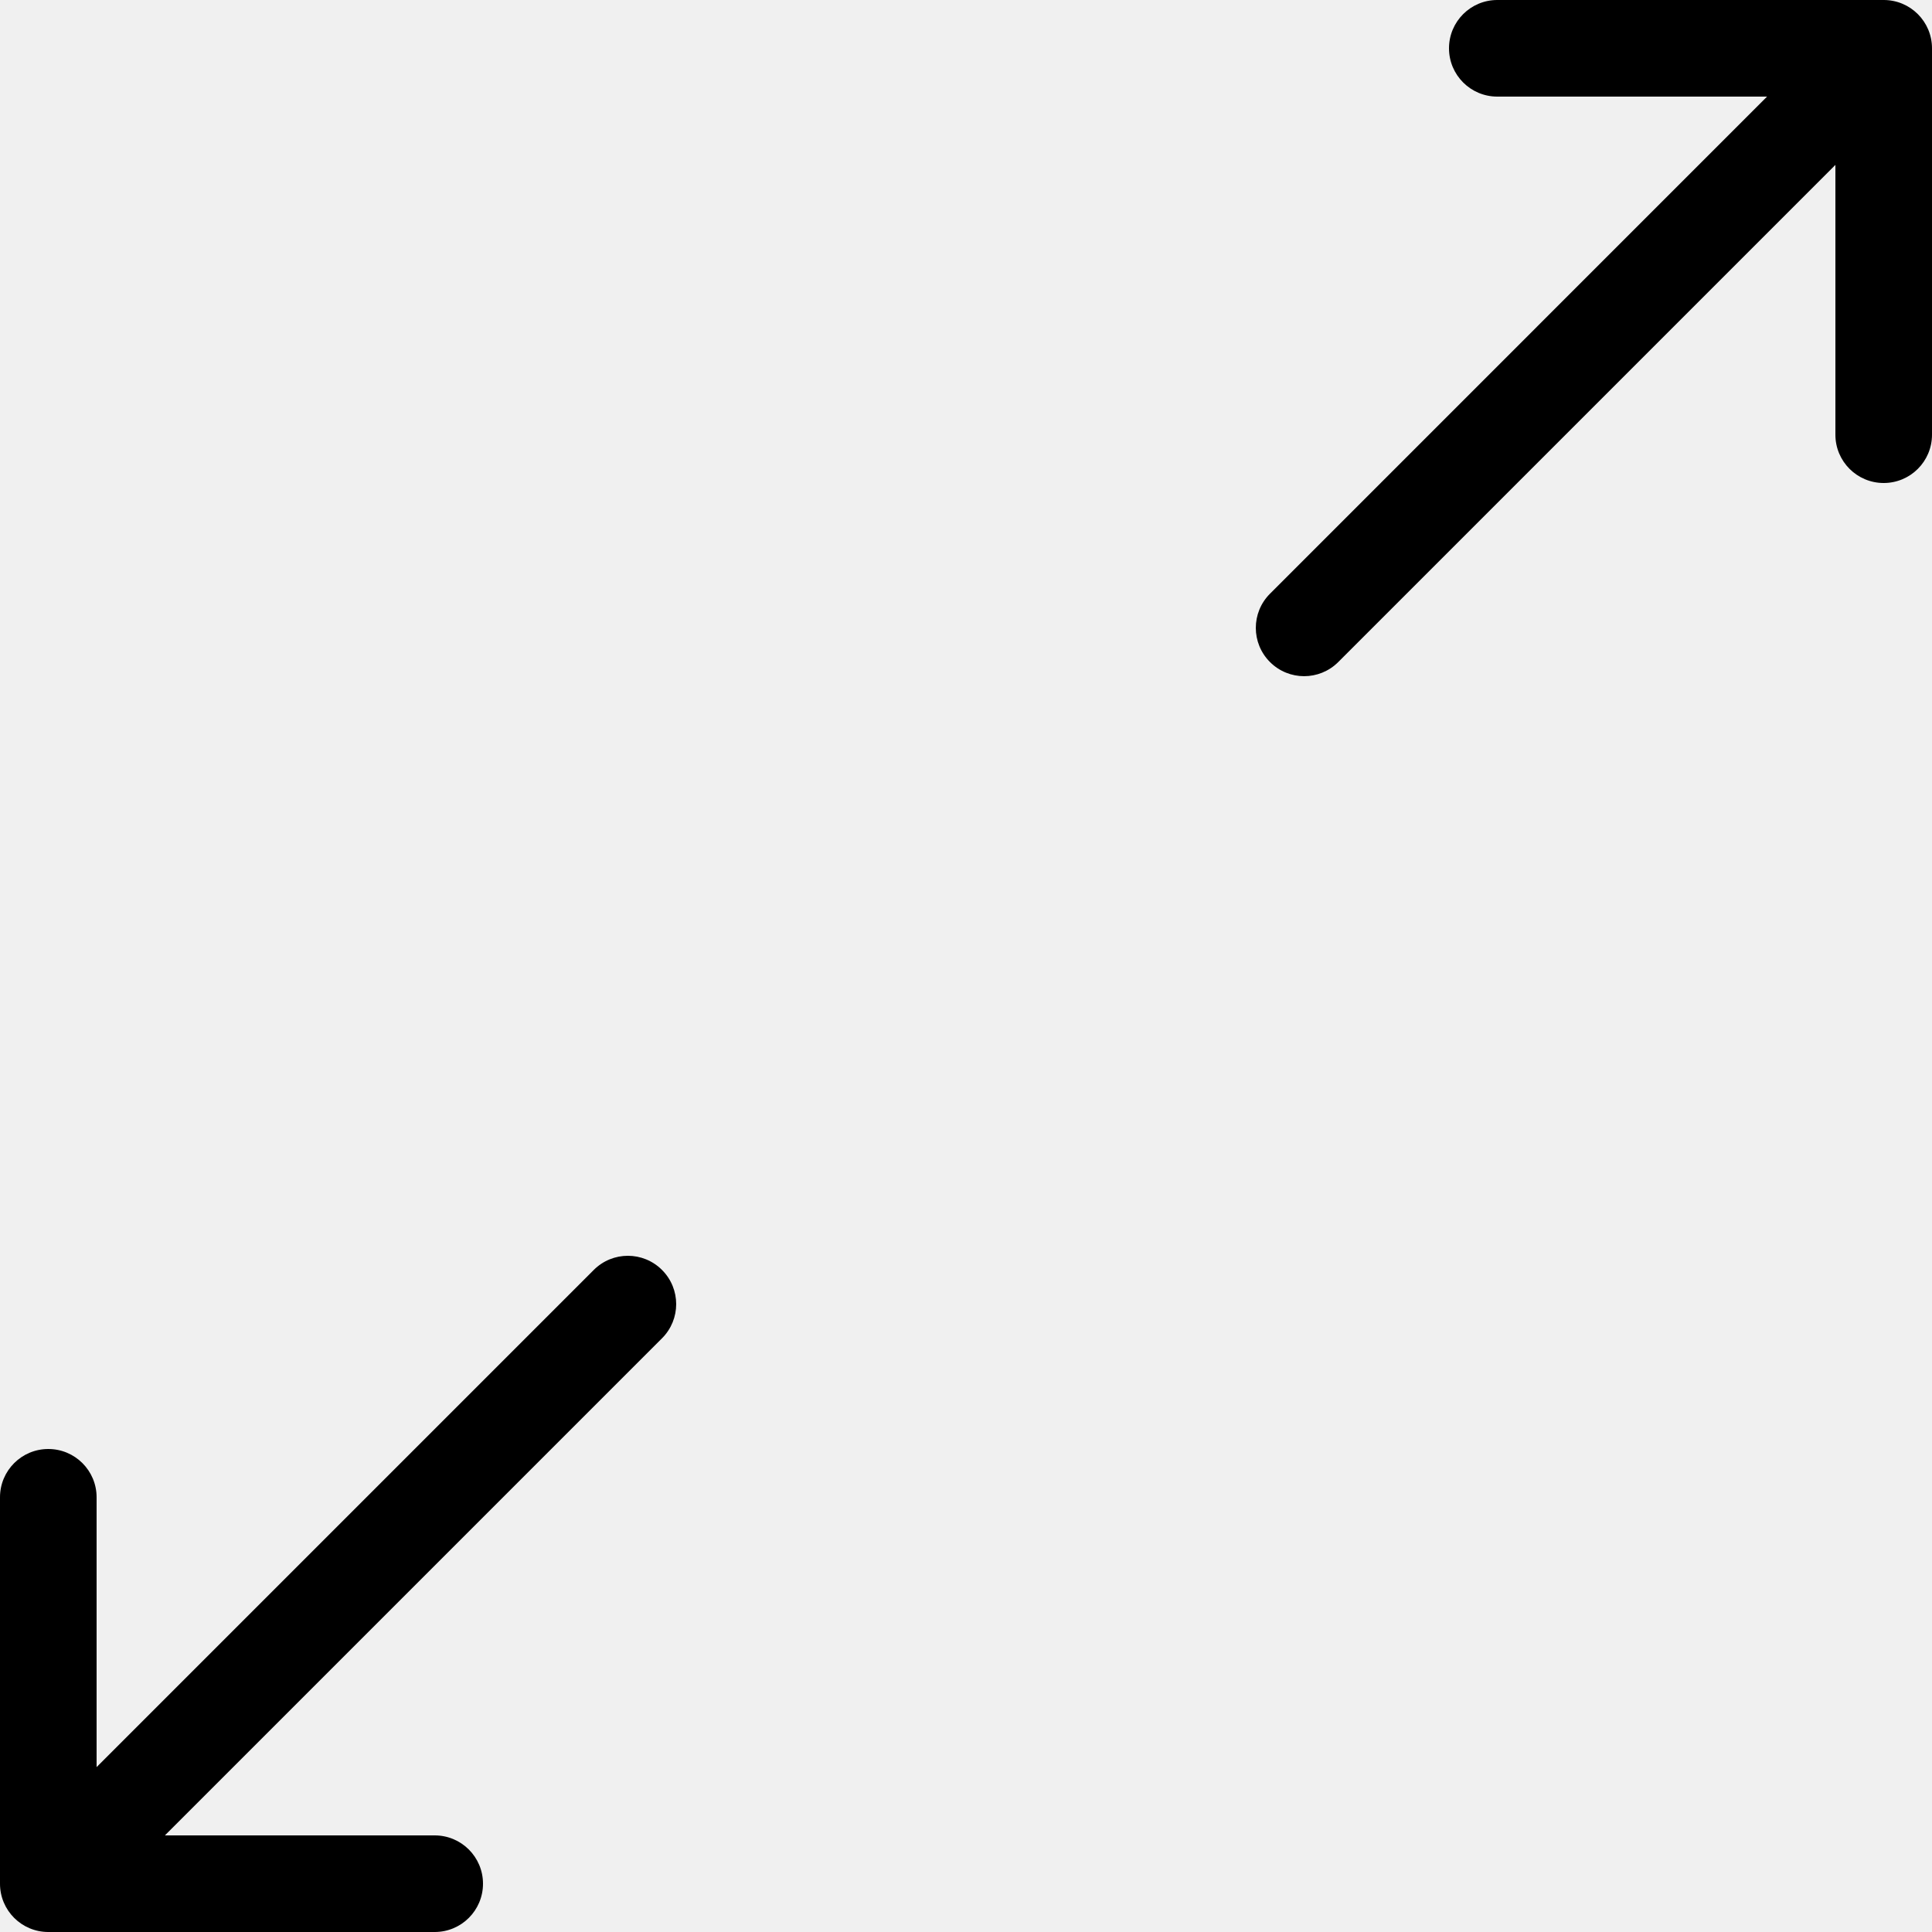
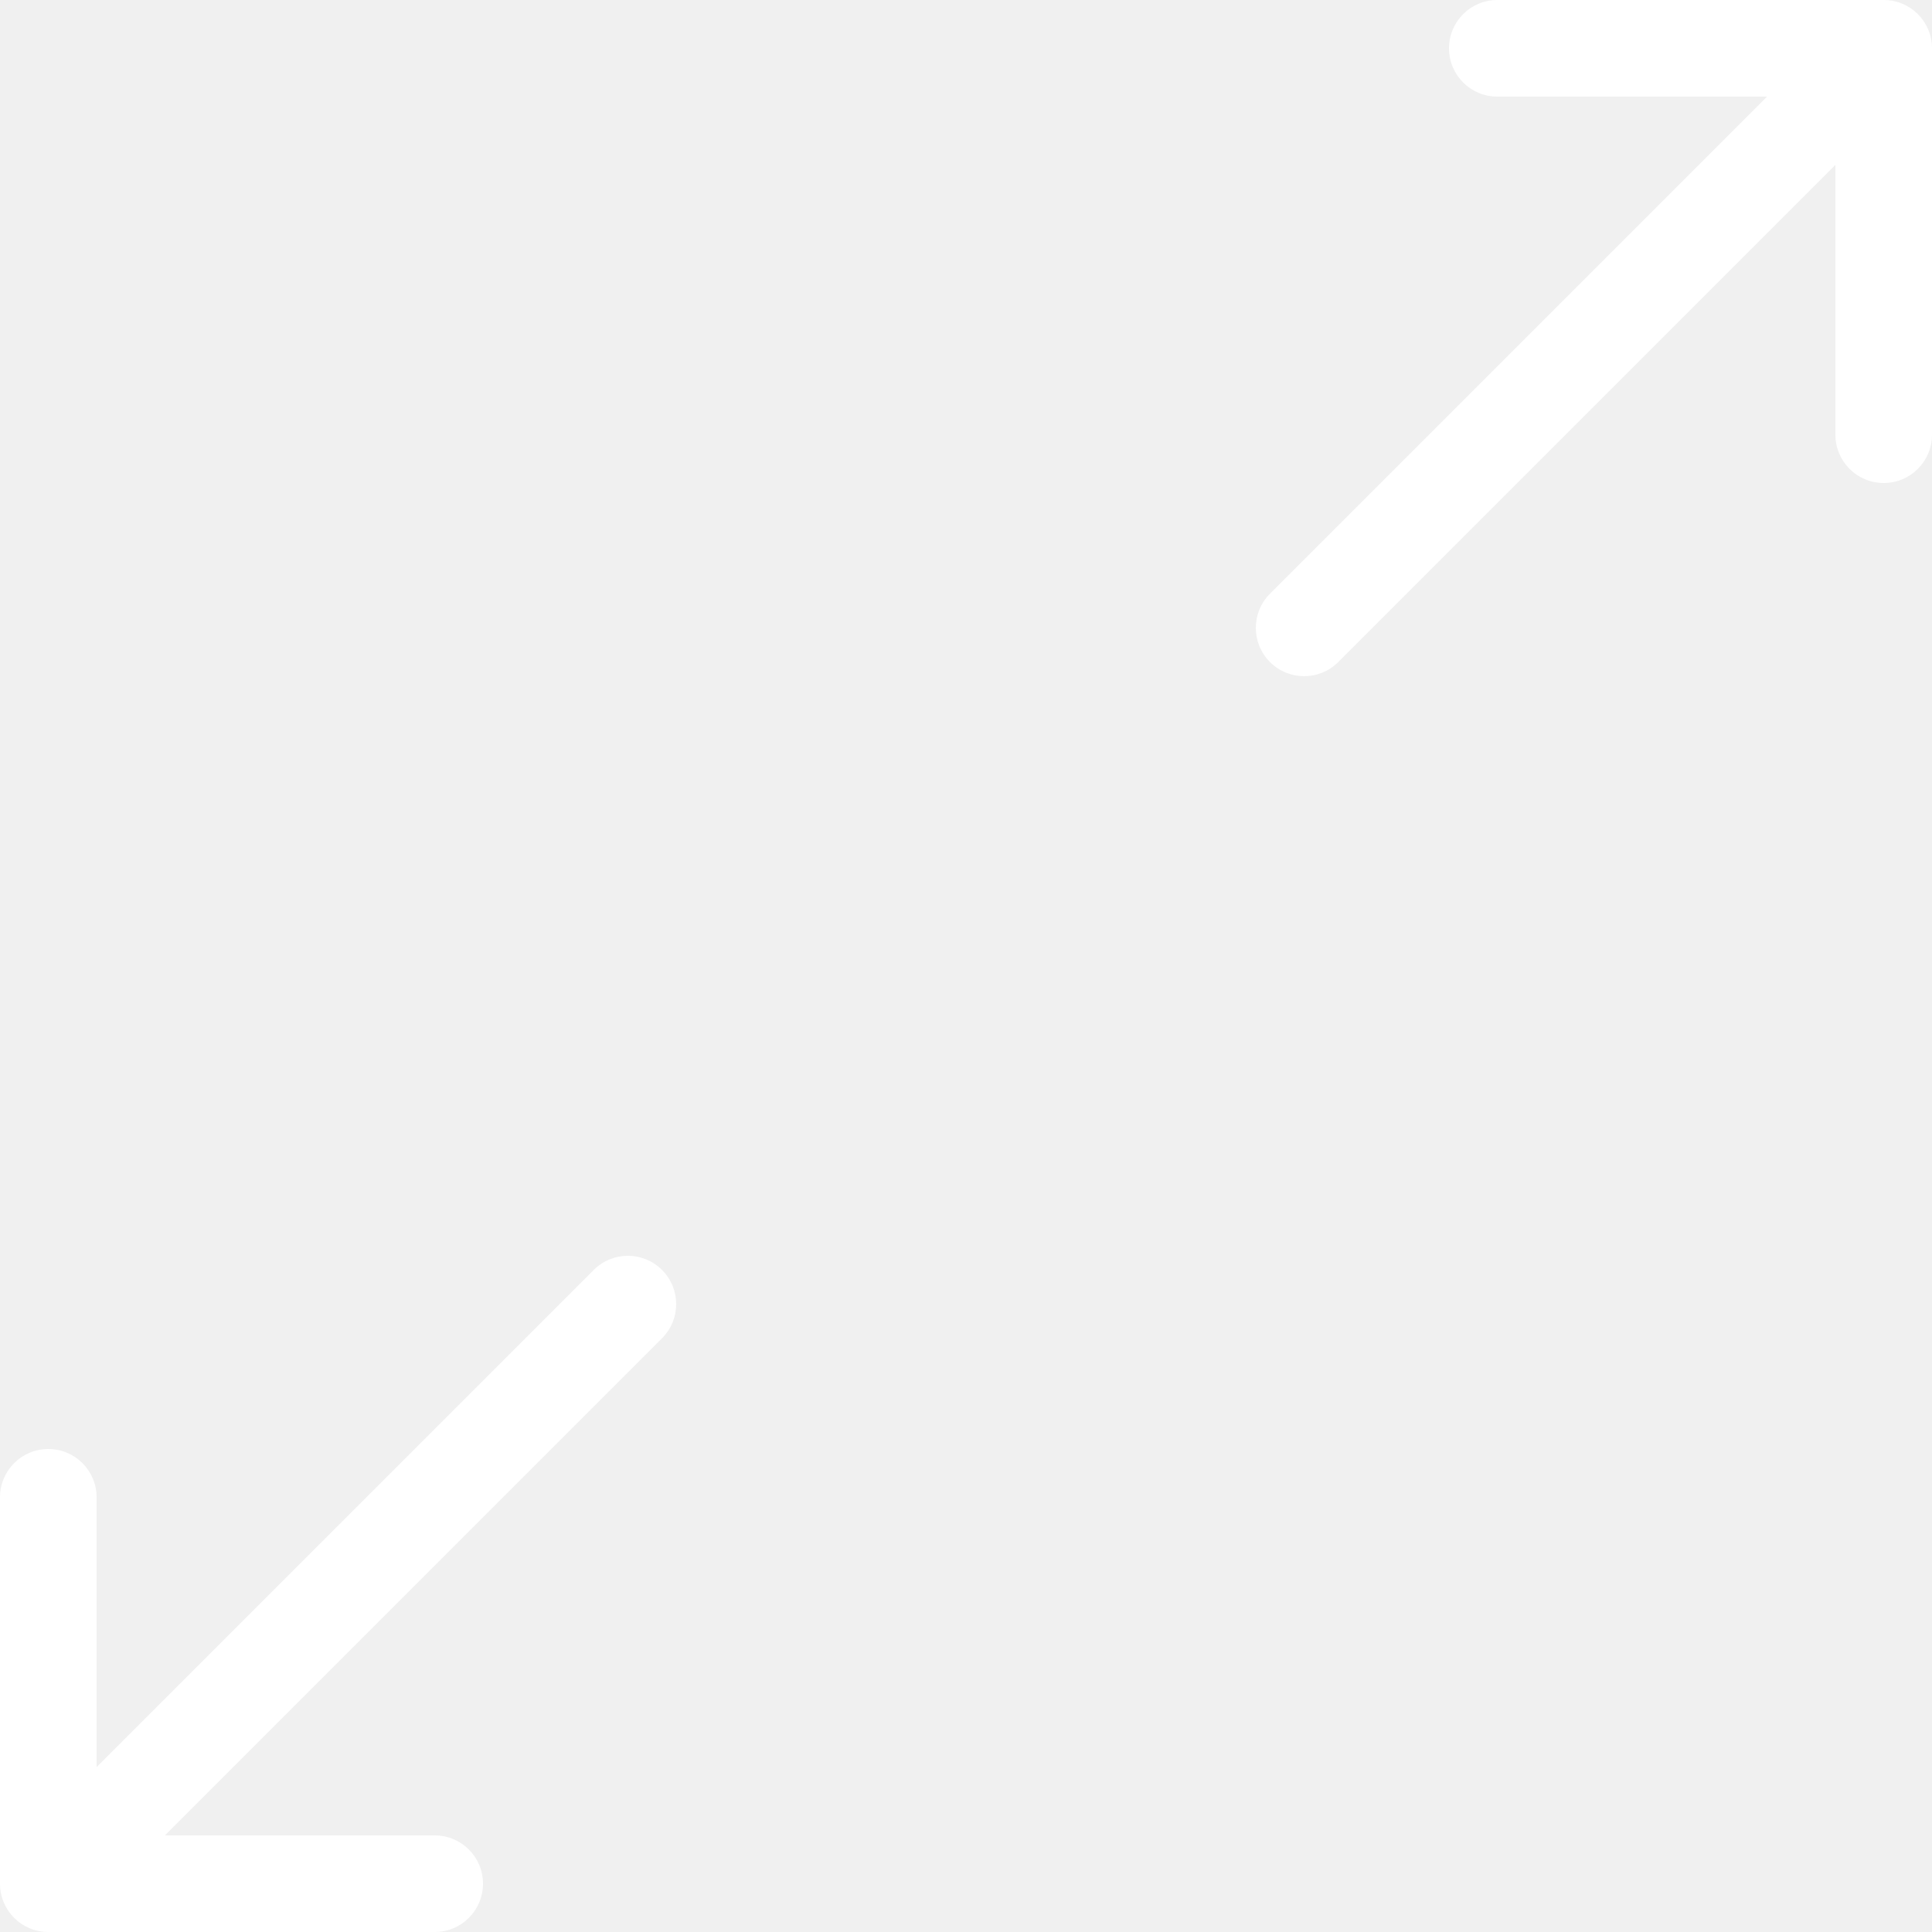
- <svg xmlns="http://www.w3.org/2000/svg" version="1.1" id="Layer_1" x="0px" y="0px" viewBox="0 0 512 512" style="enable-background:new 0 0 512 512;" xml:space="preserve">
+ <svg xmlns="http://www.w3.org/2000/svg" version="1.1" width="512" height="512" x="0" y="0" viewBox="0 0 512 512" style="enable-background:new 0 0 512 512" xml:space="preserve">
  <g>
    <g>
-       <path d="M175.445,336.555c-5-5.009-13.099-5.009-18.099,0L25.6,468.301V396.8c0-7.074-5.726-12.8-12.8-12.8    C5.726,384,0,389.726,0,396.8v102.4c0,7.074,5.726,12.8,12.8,12.8h102.4c7.074,0,12.8-5.726,12.8-12.8    c0-7.074-5.726-12.8-12.8-12.8H43.699l131.746-131.746C180.446,349.653,180.446,341.555,175.445,336.555z" />
+       <g>
+         <path d="M175.445,336.555c-5-5.009-13.099-5.009-18.099,0L25.6,468.301V396.8c0-7.074-5.726-12.8-12.8-12.8    C5.726,384,0,389.726,0,396.8v102.4c0,7.074,5.726,12.8,12.8,12.8h102.4c7.074,0,12.8-5.726,12.8-12.8    c0-7.074-5.726-12.8-12.8-12.8H43.699l131.746-131.746C180.446,349.653,180.446,341.555,175.445,336.555z" fill="#ffffff" data-original="#000000" style="" />
+       </g>
    </g>
+     <g>
+       <g>
+         <path d="M499.2,0H396.8C389.726,0,384,5.726,384,12.8c0,7.074,5.726,12.8,12.8,12.8h71.492L336.555,157.346    c-5.001,5.001-5.001,13.099,0,18.099c5,5.001,13.099,5.001,18.099,0L486.4,43.699V115.2c0,7.074,5.726,12.8,12.8,12.8    c7.074,0,12.8-5.726,12.8-12.8V12.8C512,5.726,506.274,0,499.2,0z" fill="#ffffff" data-original="#000000" style="" />
+       </g>
+     </g>
+     <g>
+ </g>
+     <g>
+ </g>
+     <g>
+ </g>
+     <g>
+ </g>
+     <g>
+ </g>
+     <g>
+ </g>
+     <g>
+ </g>
+     <g>
+ </g>
+     <g>
+ </g>
+     <g>
+ </g>
+     <g>
+ </g>
+     <g>
+ </g>
+     <g>
+ </g>
+     <g>
+ </g>
+     <g>
+ </g>
  </g>
-   <g>
-     <g>
-       <path d="M499.2,0H396.8C389.726,0,384,5.726,384,12.8c0,7.074,5.726,12.8,12.8,12.8h71.492L336.555,157.346    c-5.001,5.001-5.001,13.099,0,18.099c5,5.001,13.099,5.001,18.099,0L486.4,43.699V115.2c0,7.074,5.726,12.8,12.8,12.8    c7.074,0,12.8-5.726,12.8-12.8V12.8C512,5.726,506.274,0,499.2,0z" />
-     </g>
-   </g>
-   <g>
- </g>
-   <g>
- </g>
-   <g>
- </g>
-   <g>
- </g>
-   <g>
- </g>
-   <g>
- </g>
-   <g>
- </g>
-   <g>
- </g>
-   <g>
- </g>
-   <g>
- </g>
-   <g>
- </g>
-   <g>
- </g>
-   <g>
- </g>
-   <g>
- </g>
-   <g>
- </g>
</svg>
